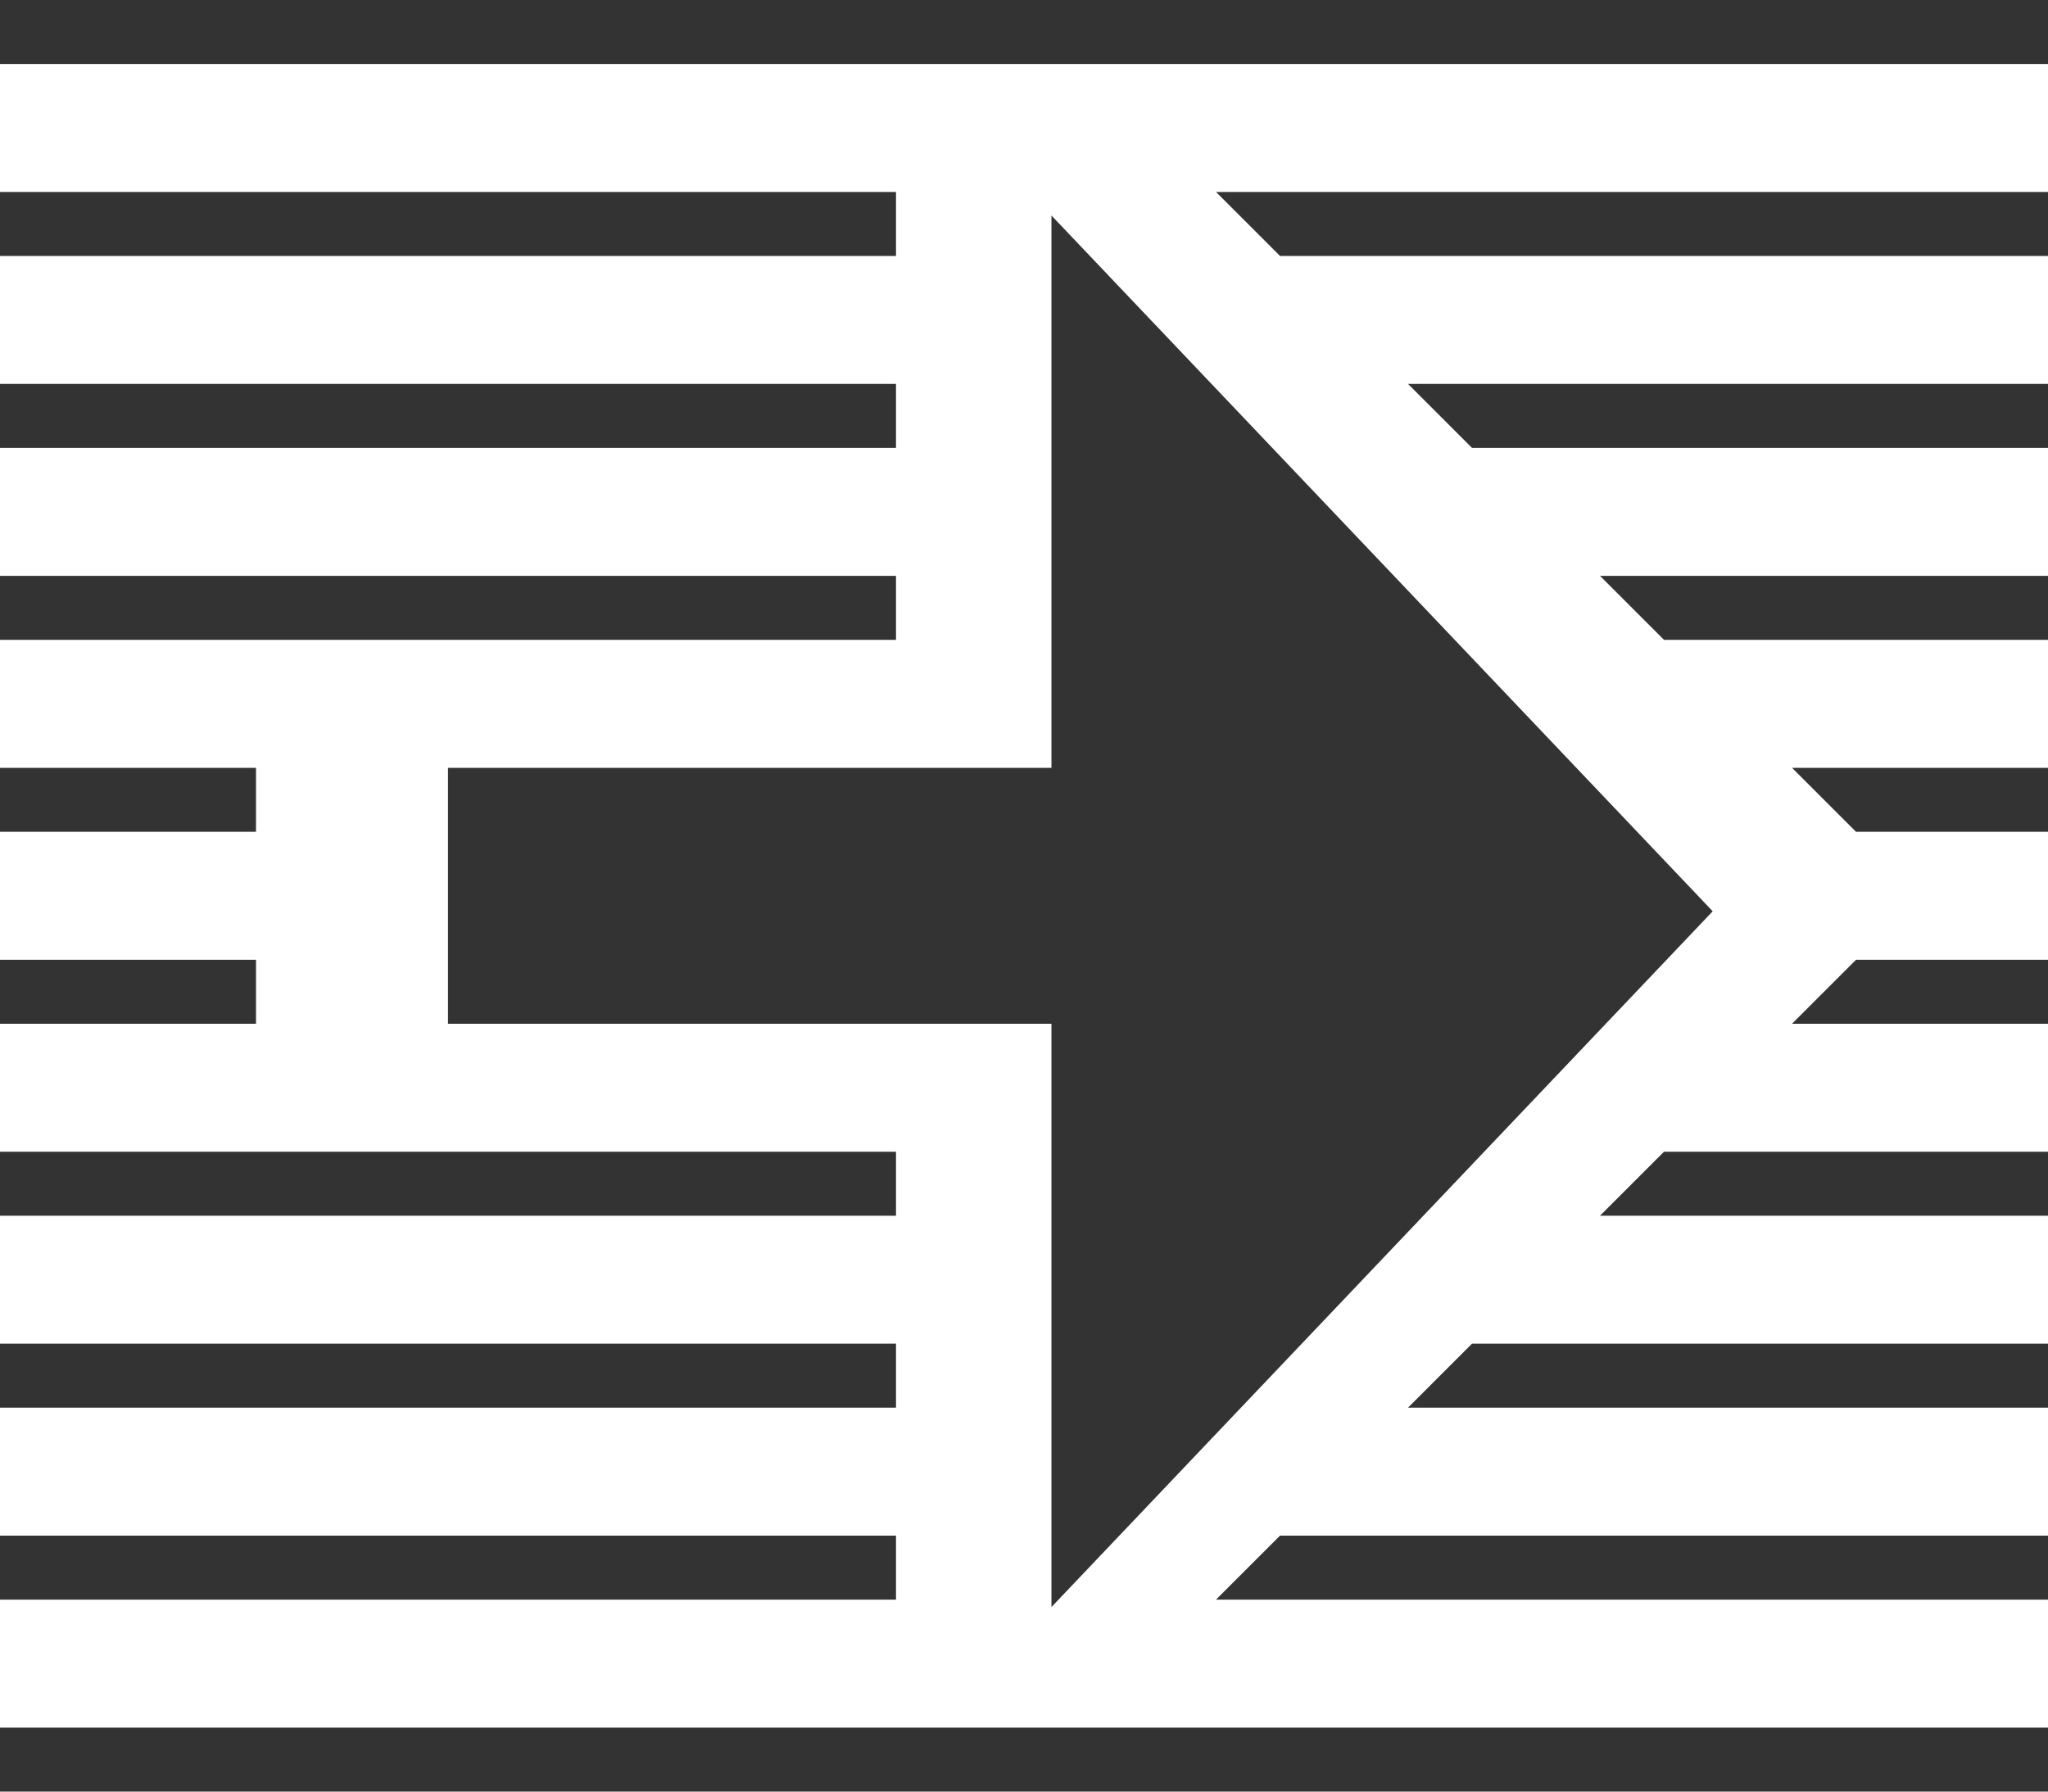
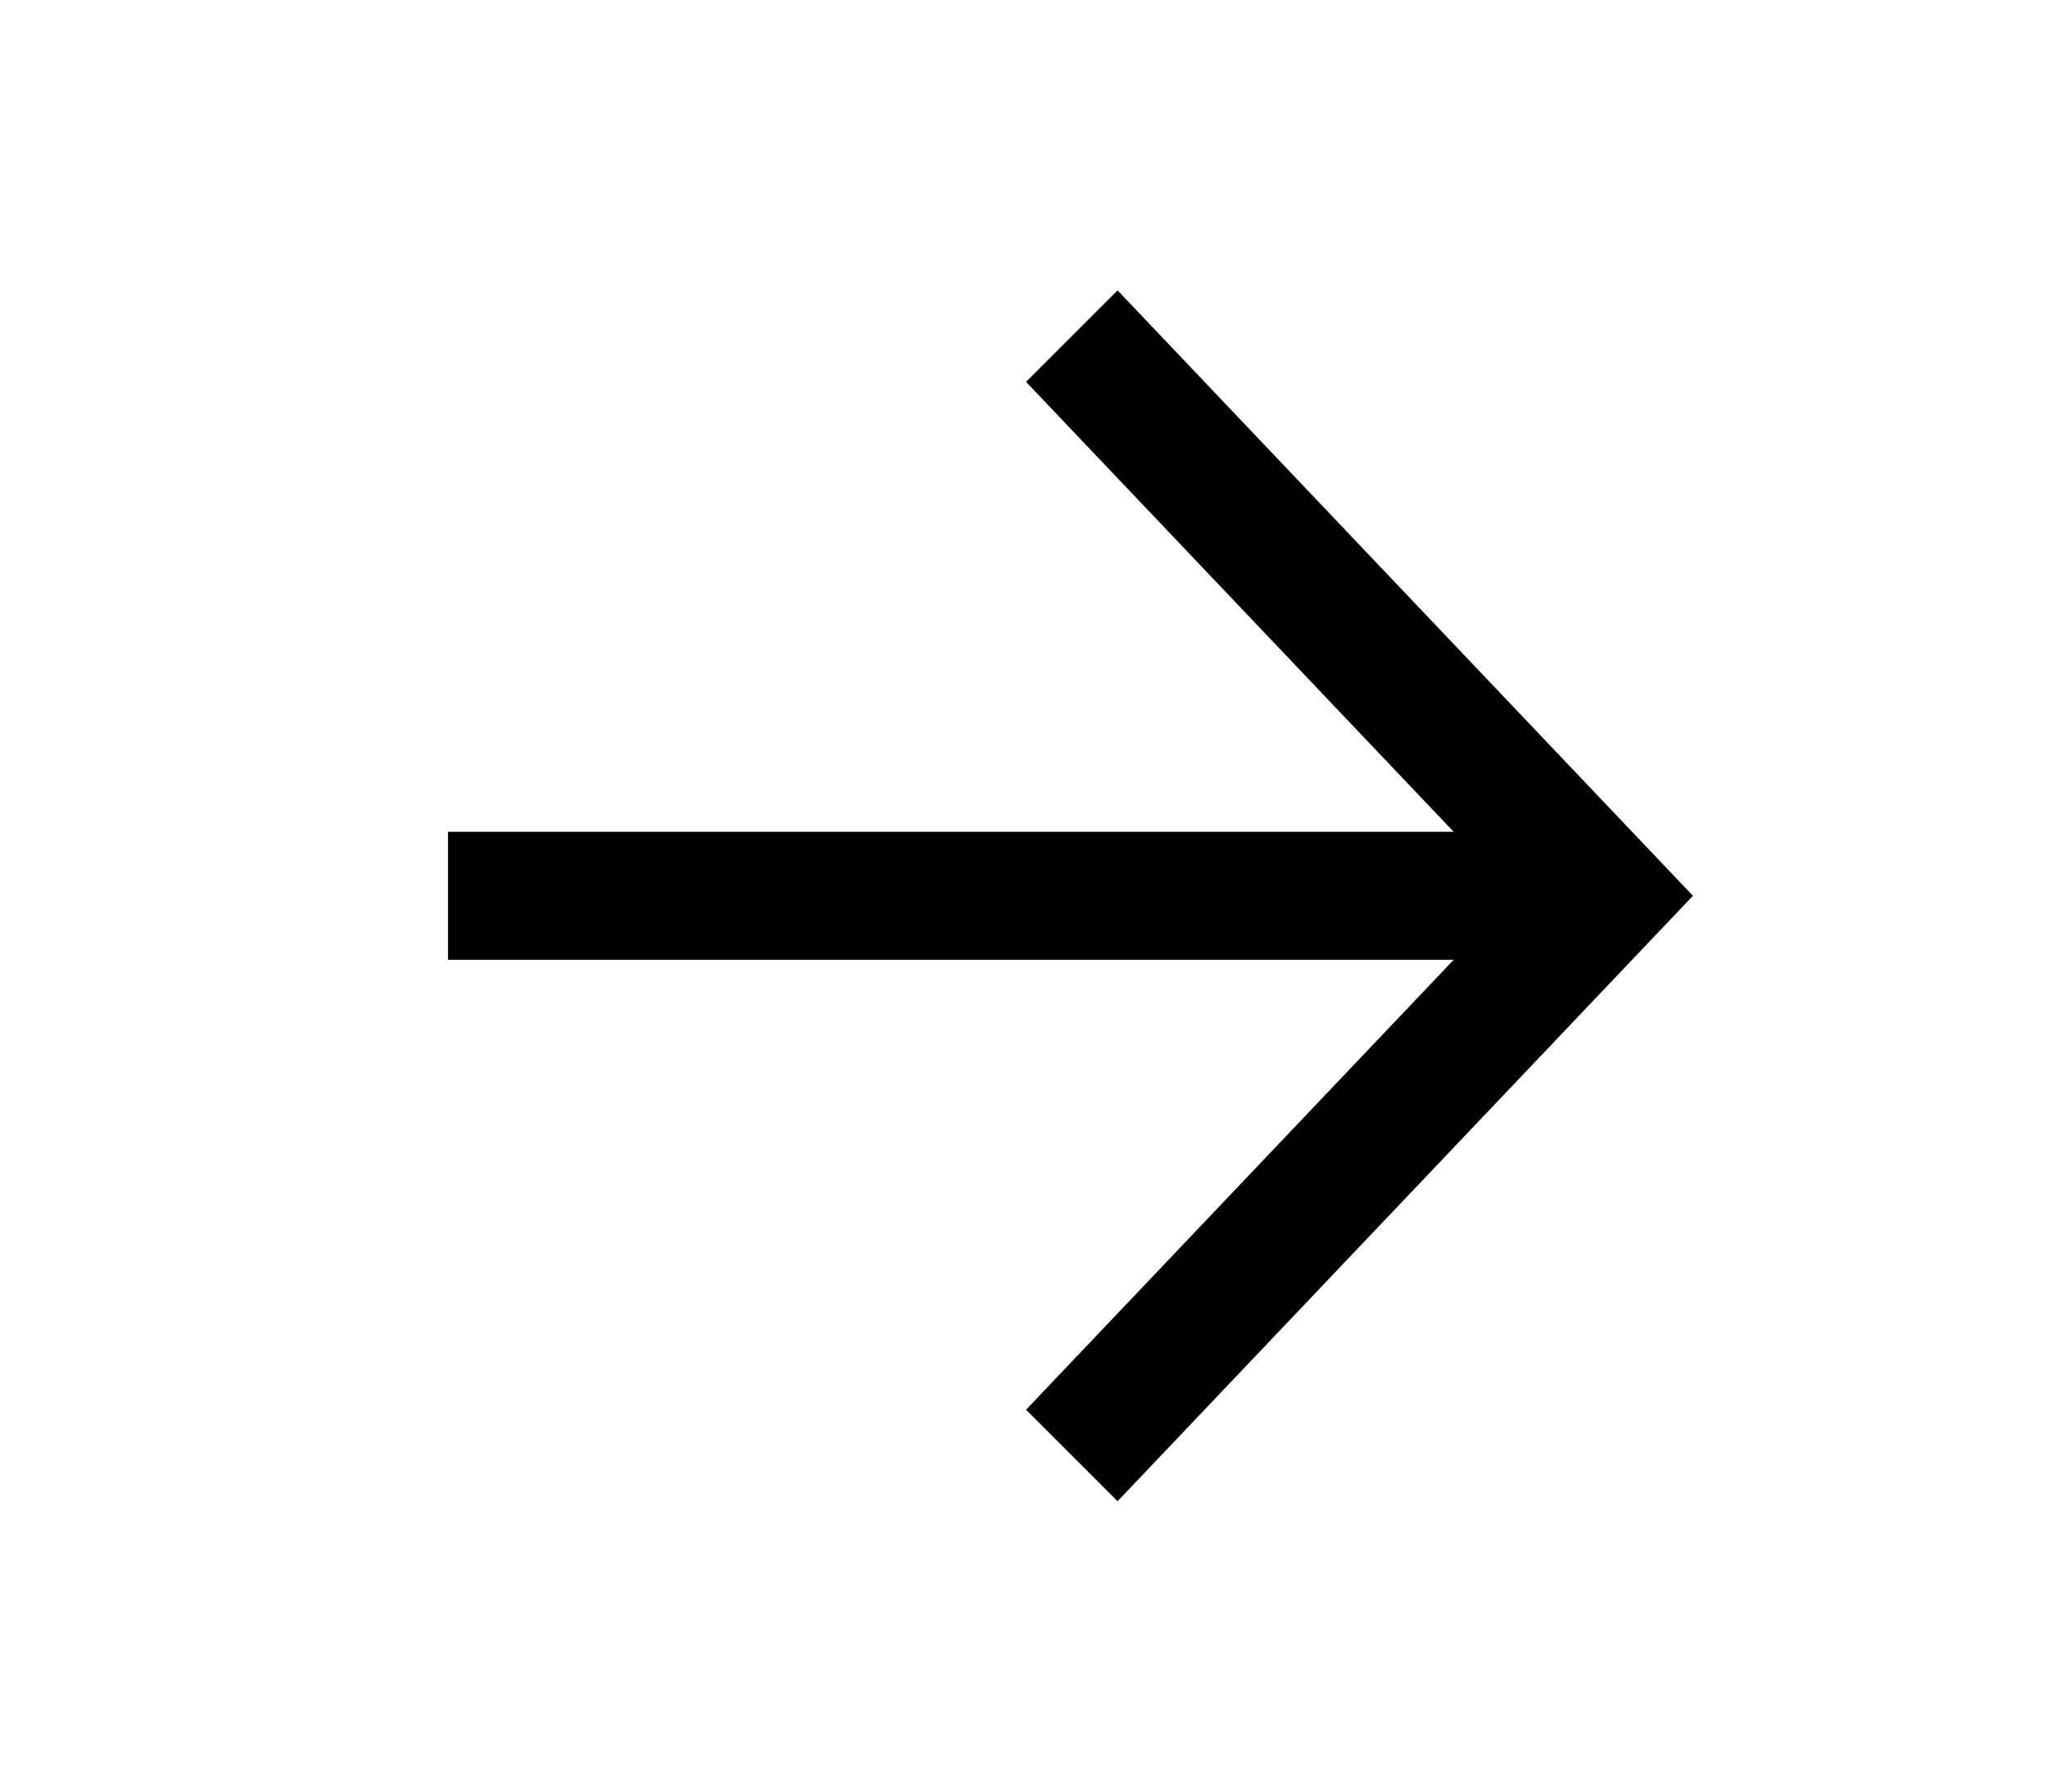
- <svg xmlns="http://www.w3.org/2000/svg" width="32" height="28" viewBox="0 0 32 28" fill="none">
-   <path fill-rule="evenodd" clip-rule="evenodd" d="M0 0H32V1L17 1L0 1V0ZM14 3H0V4H14V3ZM20 4L19 3H32V4H20ZM14 6H0V7H14V6ZM23 7L22 6H32V7H23ZM14 9H0V10H14V9ZM26 10L25 9H32V10H26ZM4 12H0V13H4V12ZM29 13L28 12H32V13H29ZM4 15H0V16H4V15ZM28 16L29 15H32V16H28ZM14 18H0V19H14V18ZM25 19L26 18H32V19H25ZM14 21H0V22H14V21ZM22 22L23 21H32V22H22ZM14 24H0V25L17 25H14V24ZM19 25L20 24H32V25H19ZM17 27L0 27V28H32V27L17 27Z" fill="#333333" />
-   <path fill-rule="evenodd" clip-rule="evenodd" d="M16.429 16H7V12H16.429V3.368L26.761 14.242L16.429 25.116V16Z" fill="#333333" />
+ <svg xmlns="http://www.w3.org/2000/svg" width="32" height="28" viewBox="0 0 32 28" fill="currentColor">
+   <path d="M22.714 13L16.032 5.968L17.462 4.538L26.452 14L17.462 23.462L16.032 22.032L22.714 15H7V13H22.714Z" />
</svg>
